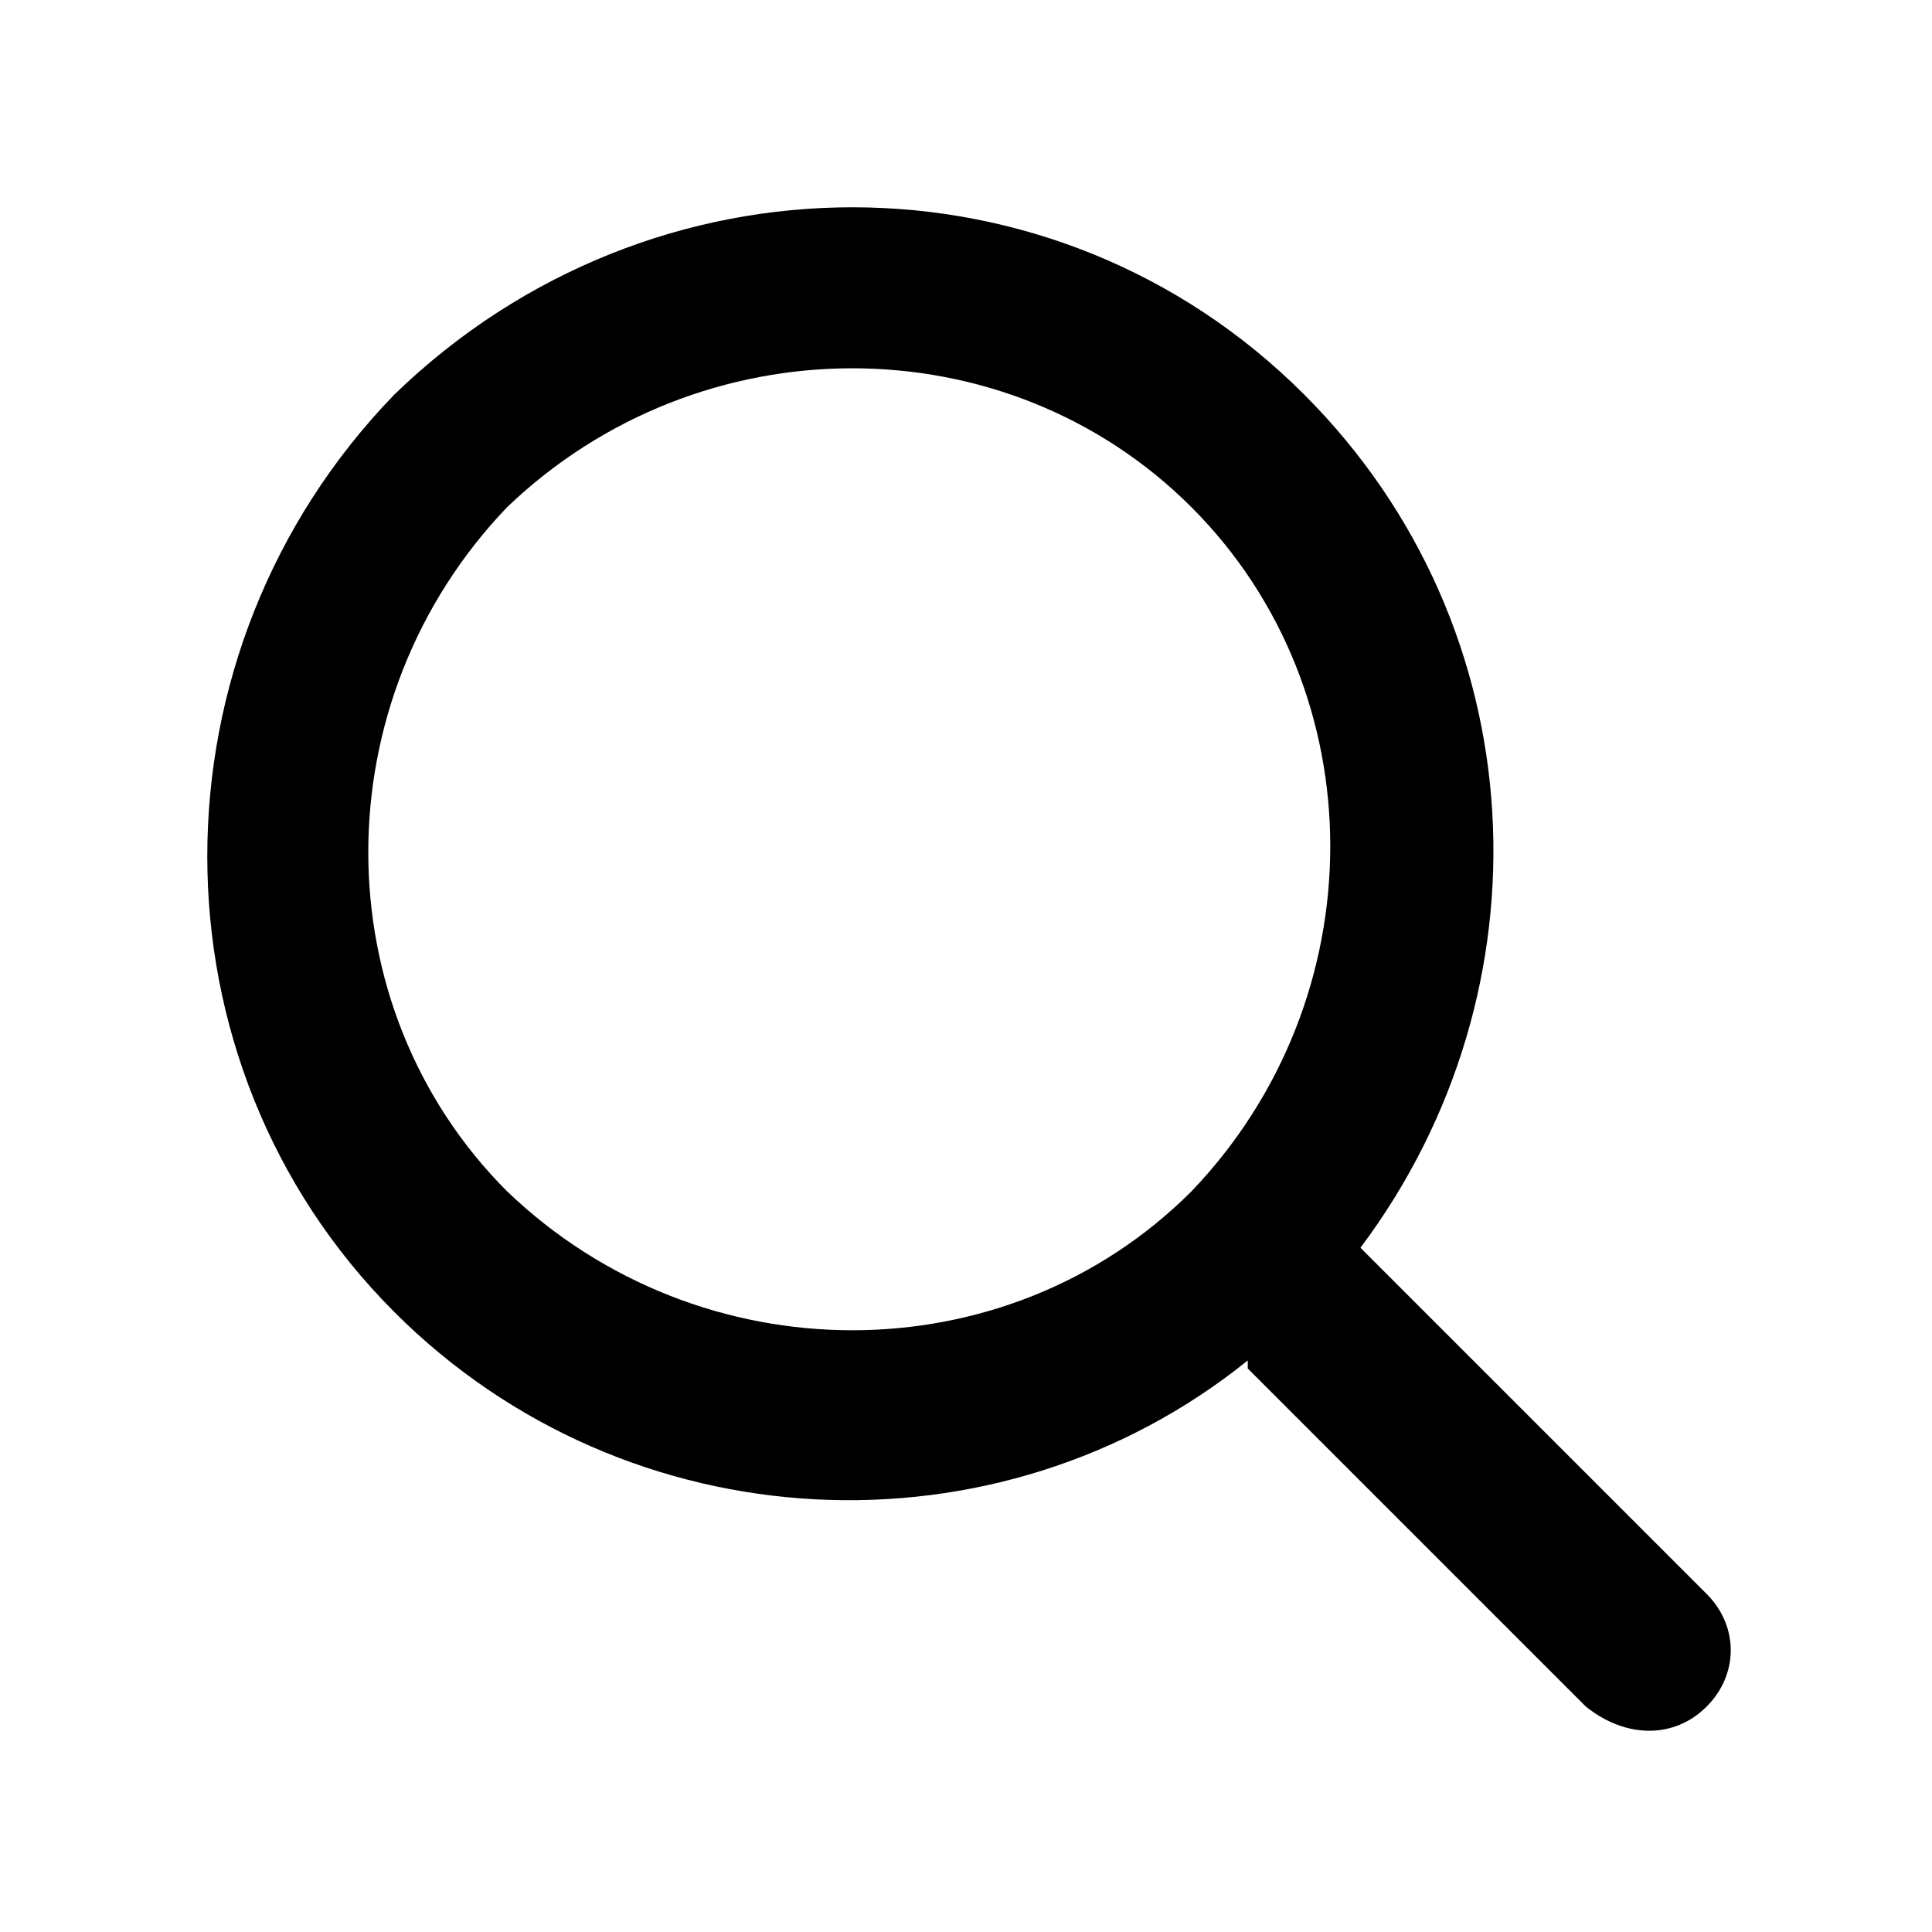
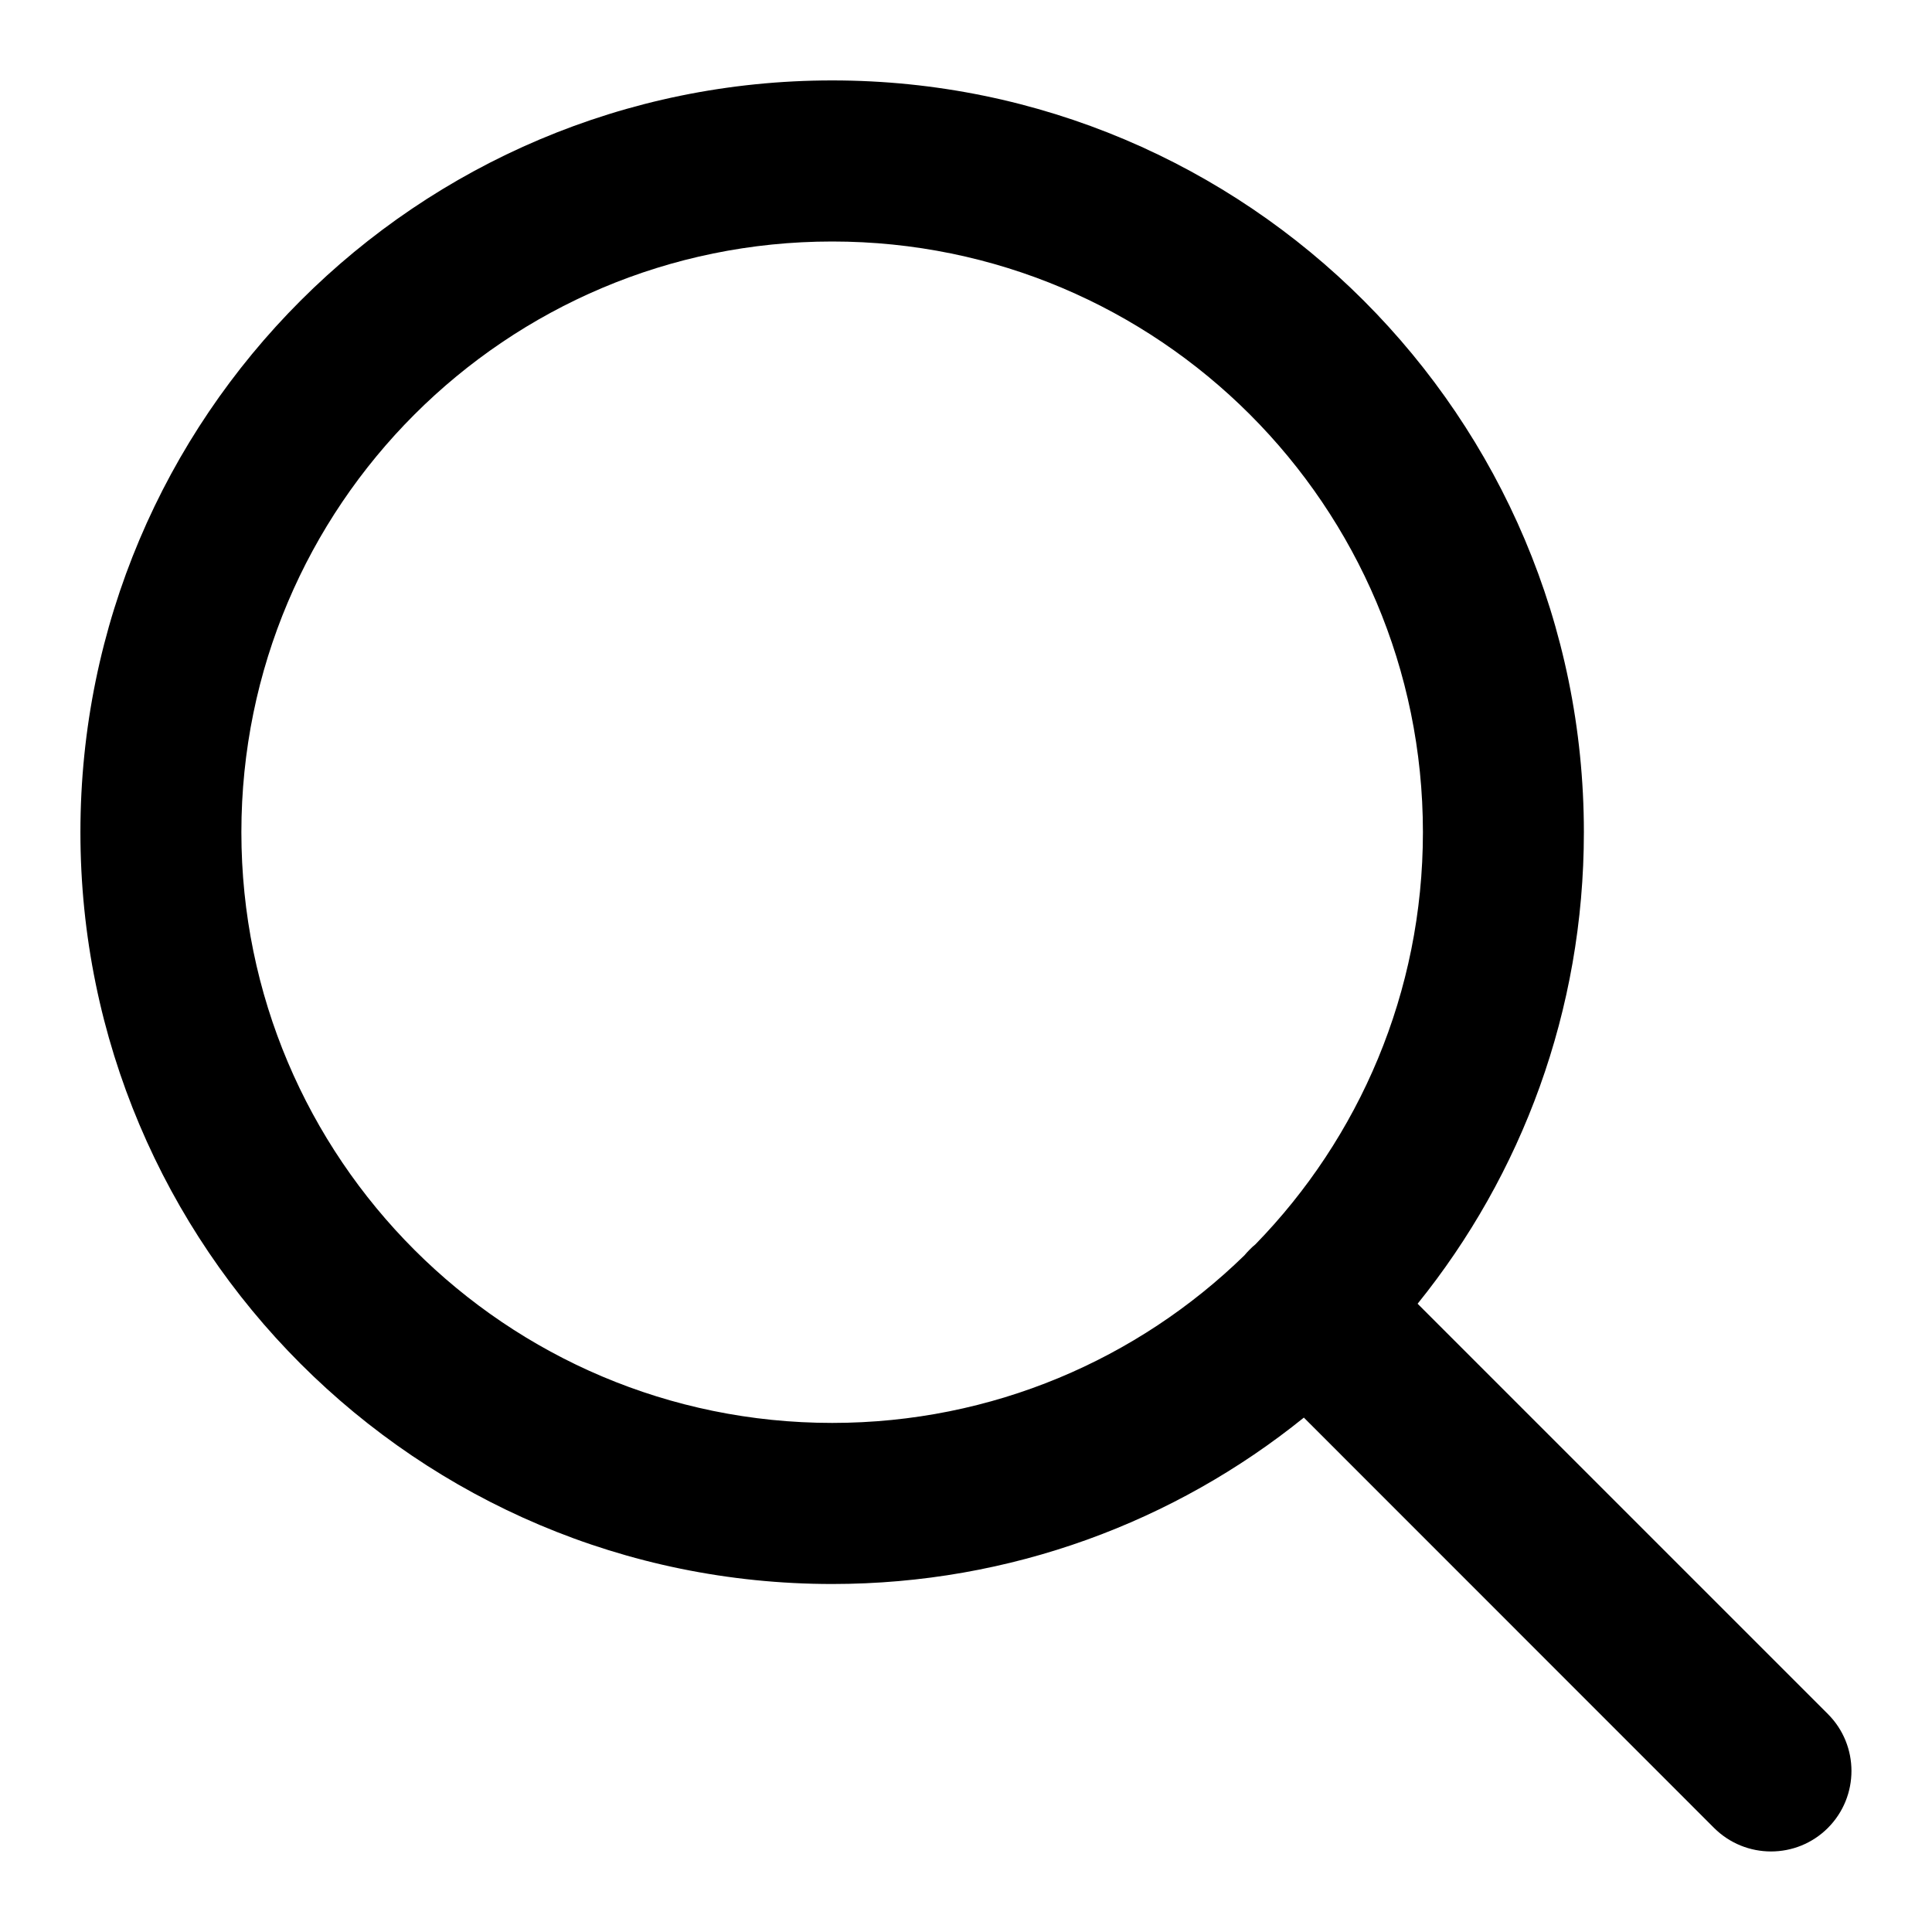
- <svg xmlns="http://www.w3.org/2000/svg" viewBox="0 0 24 24" width="24" height="24">
-   <path d="M16.9,15.5c2.4-3.2,2.2-7.7-0.7-10.6c-3.1-3.1-8.1-3.1-11.3,0c-3.1,3.2-3.1,8.3,0,11.4     c2.9,2.9,7.5,3.1,10.6,0.6c0,0.1,0,0.1,0,0.1l4.2,4.2c0.5,0.4,1.1,0.4,1.5,0c0.4-0.4,0.4-1,0-1.4L16.9,15.5     C16.9,15.5,16.9,15.5,16.9,15.5L16.9,15.5z M14.8,6.3c2.3,2.3,2.3,6.1,0,8.5c-2.3,2.3-6.1,2.3-8.5,0C4,12.5,4,8.7,6.3,6.3     C8.7,4,12.5,4,14.8,6.3z" />
+ <svg xmlns="http://www.w3.org/2000/svg" width="16" height="16" viewBox="0 0 16 16">
+   <path fill-rule="evenodd" clip-rule="evenodd" d="M10.798 11.74C9.73 12.602 8.371 13.118 6.892 13.118C3.453 13.118 0.666 10.33 0.666 6.892C0.666 3.454 3.453 0.666 6.892 0.666C10.33 0.666 13.117 3.454 13.117 6.892C13.117 8.371 12.602 9.729 11.74 10.797L15.138 14.195C15.398 14.455 15.398 14.877 15.138 15.138C14.878 15.398 14.456 15.398 14.195 15.138L10.798 11.74ZM1.999 6.892C1.999 4.19 4.19 2 6.892 2C9.594 2 11.784 4.19 11.784 6.892C11.784 8.22 11.255 9.424 10.397 10.305C10.38 10.319 10.364 10.333 10.349 10.349C10.334 10.364 10.319 10.38 10.305 10.397C9.424 11.255 8.22 11.784 6.892 11.784C4.19 11.784 1.999 9.594 1.999 6.892Z" fill="currentcolor" />
</svg>
